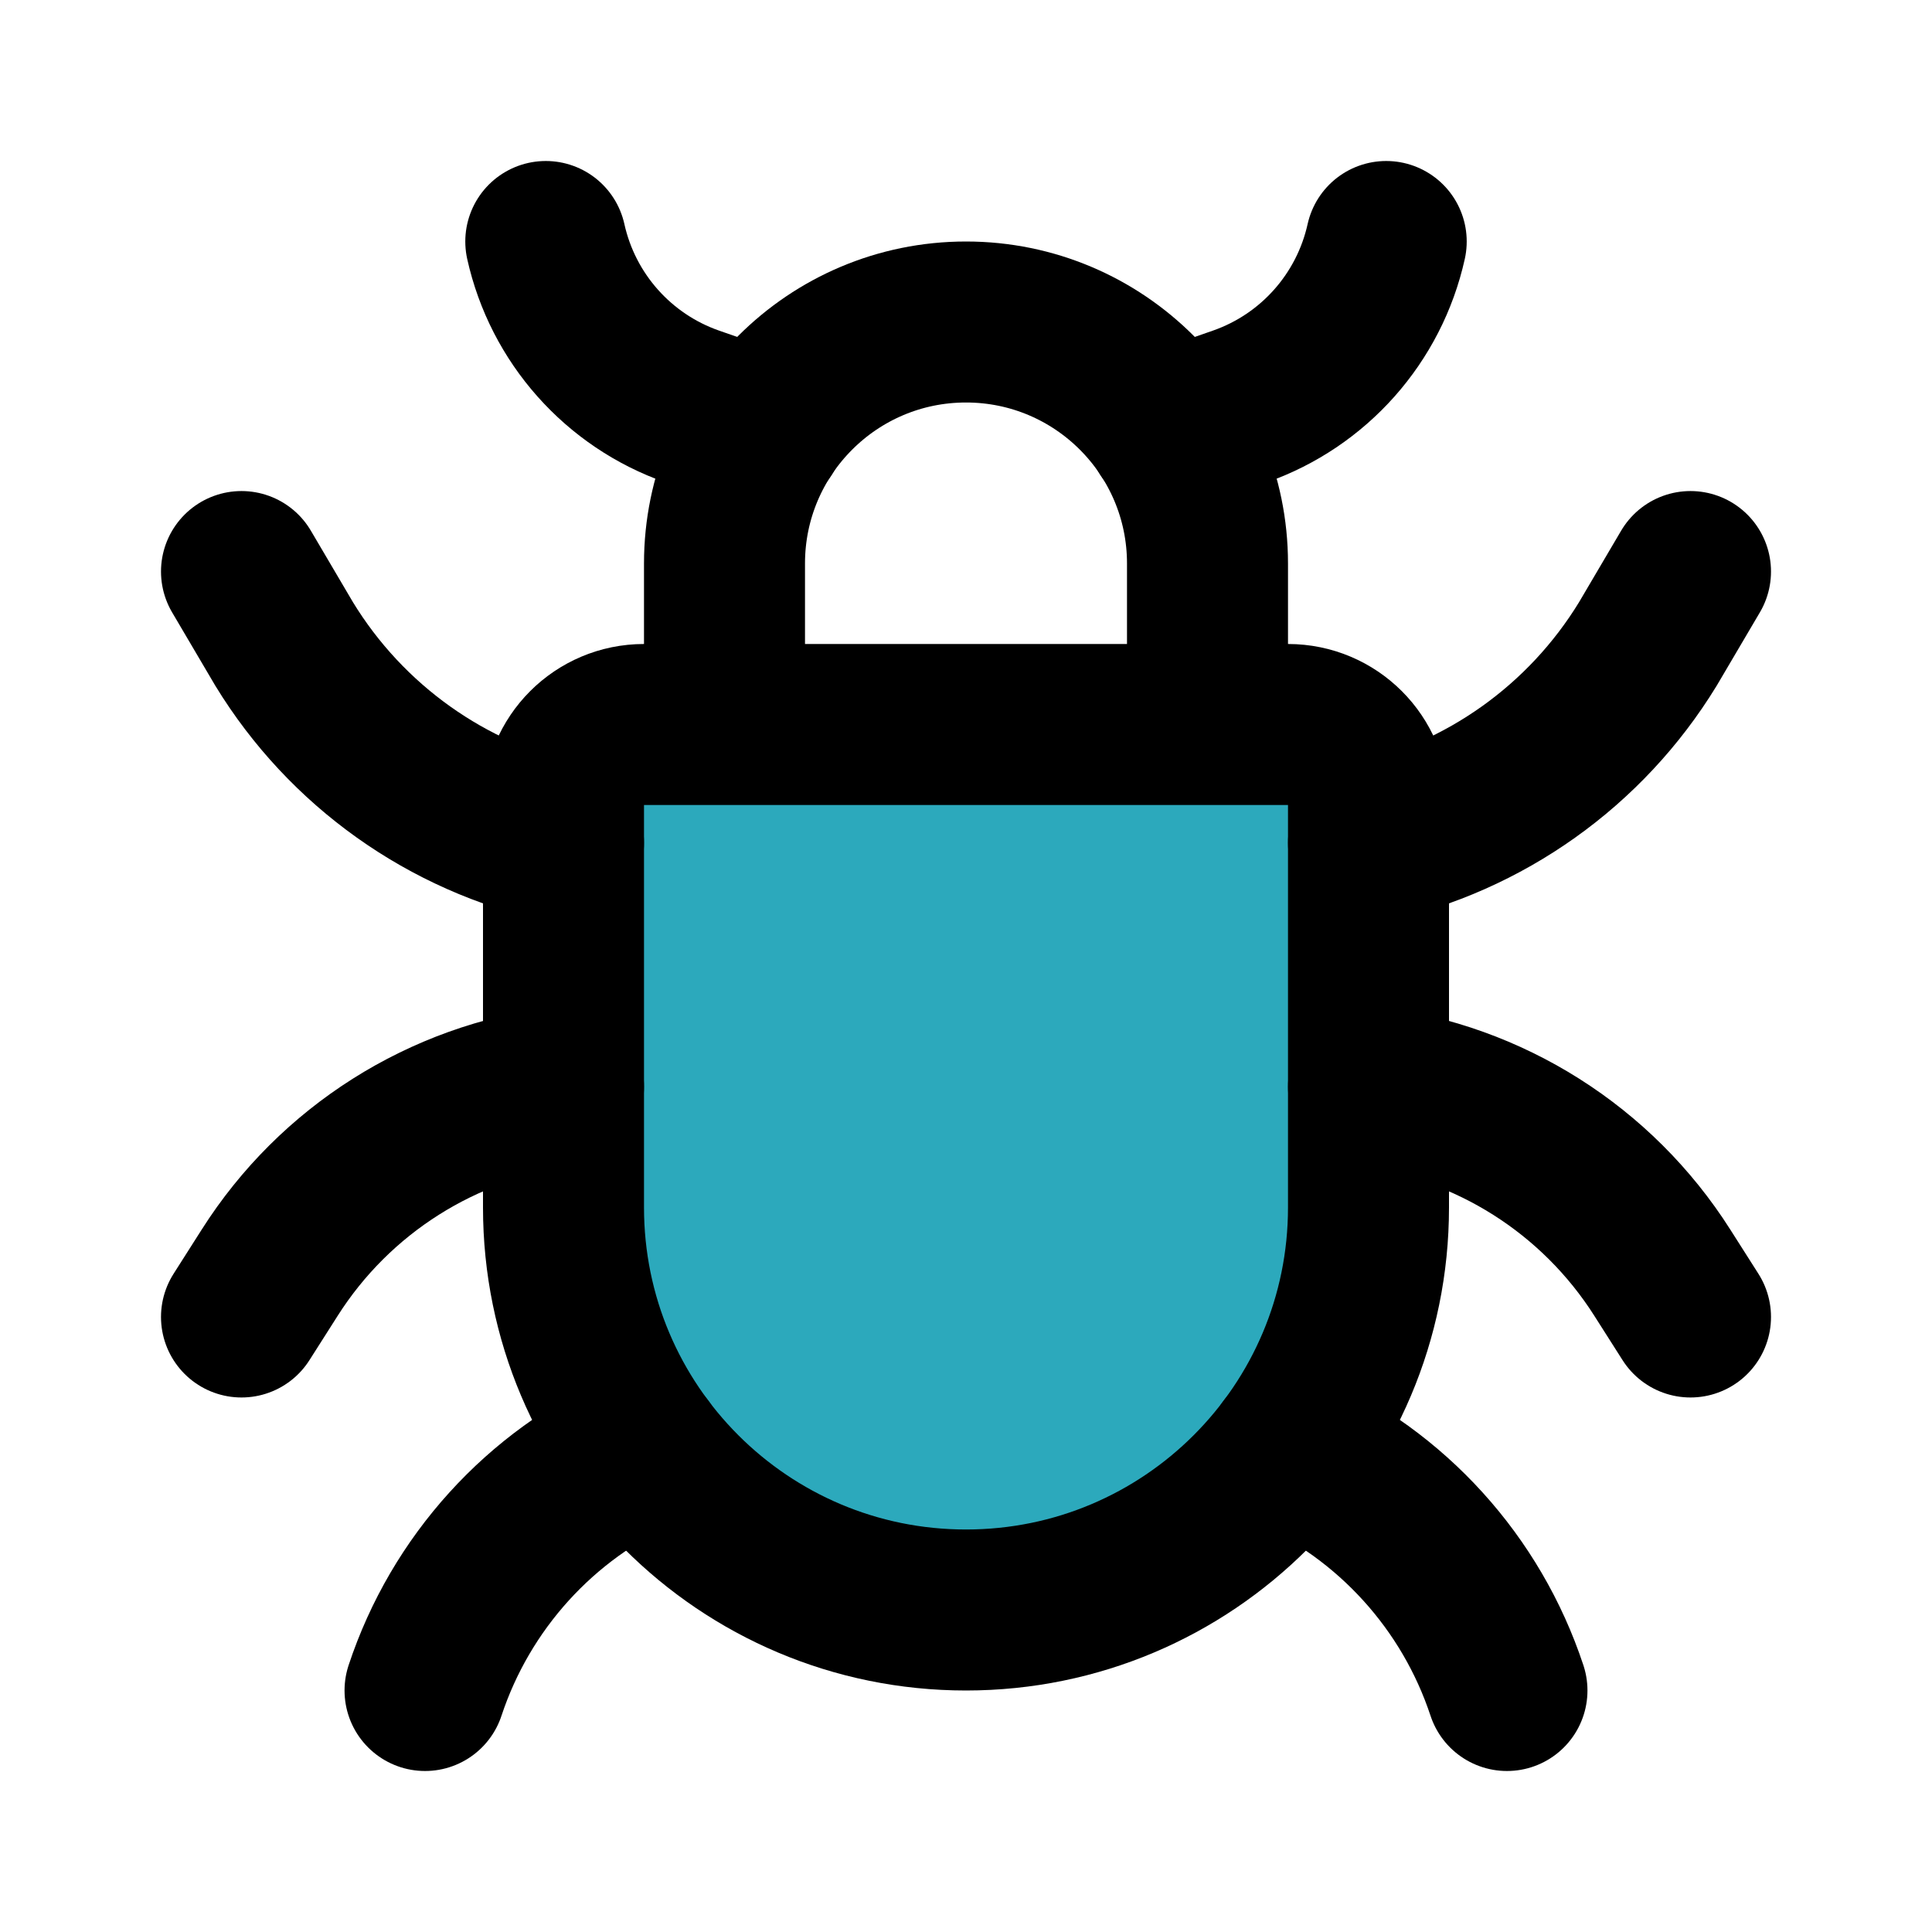
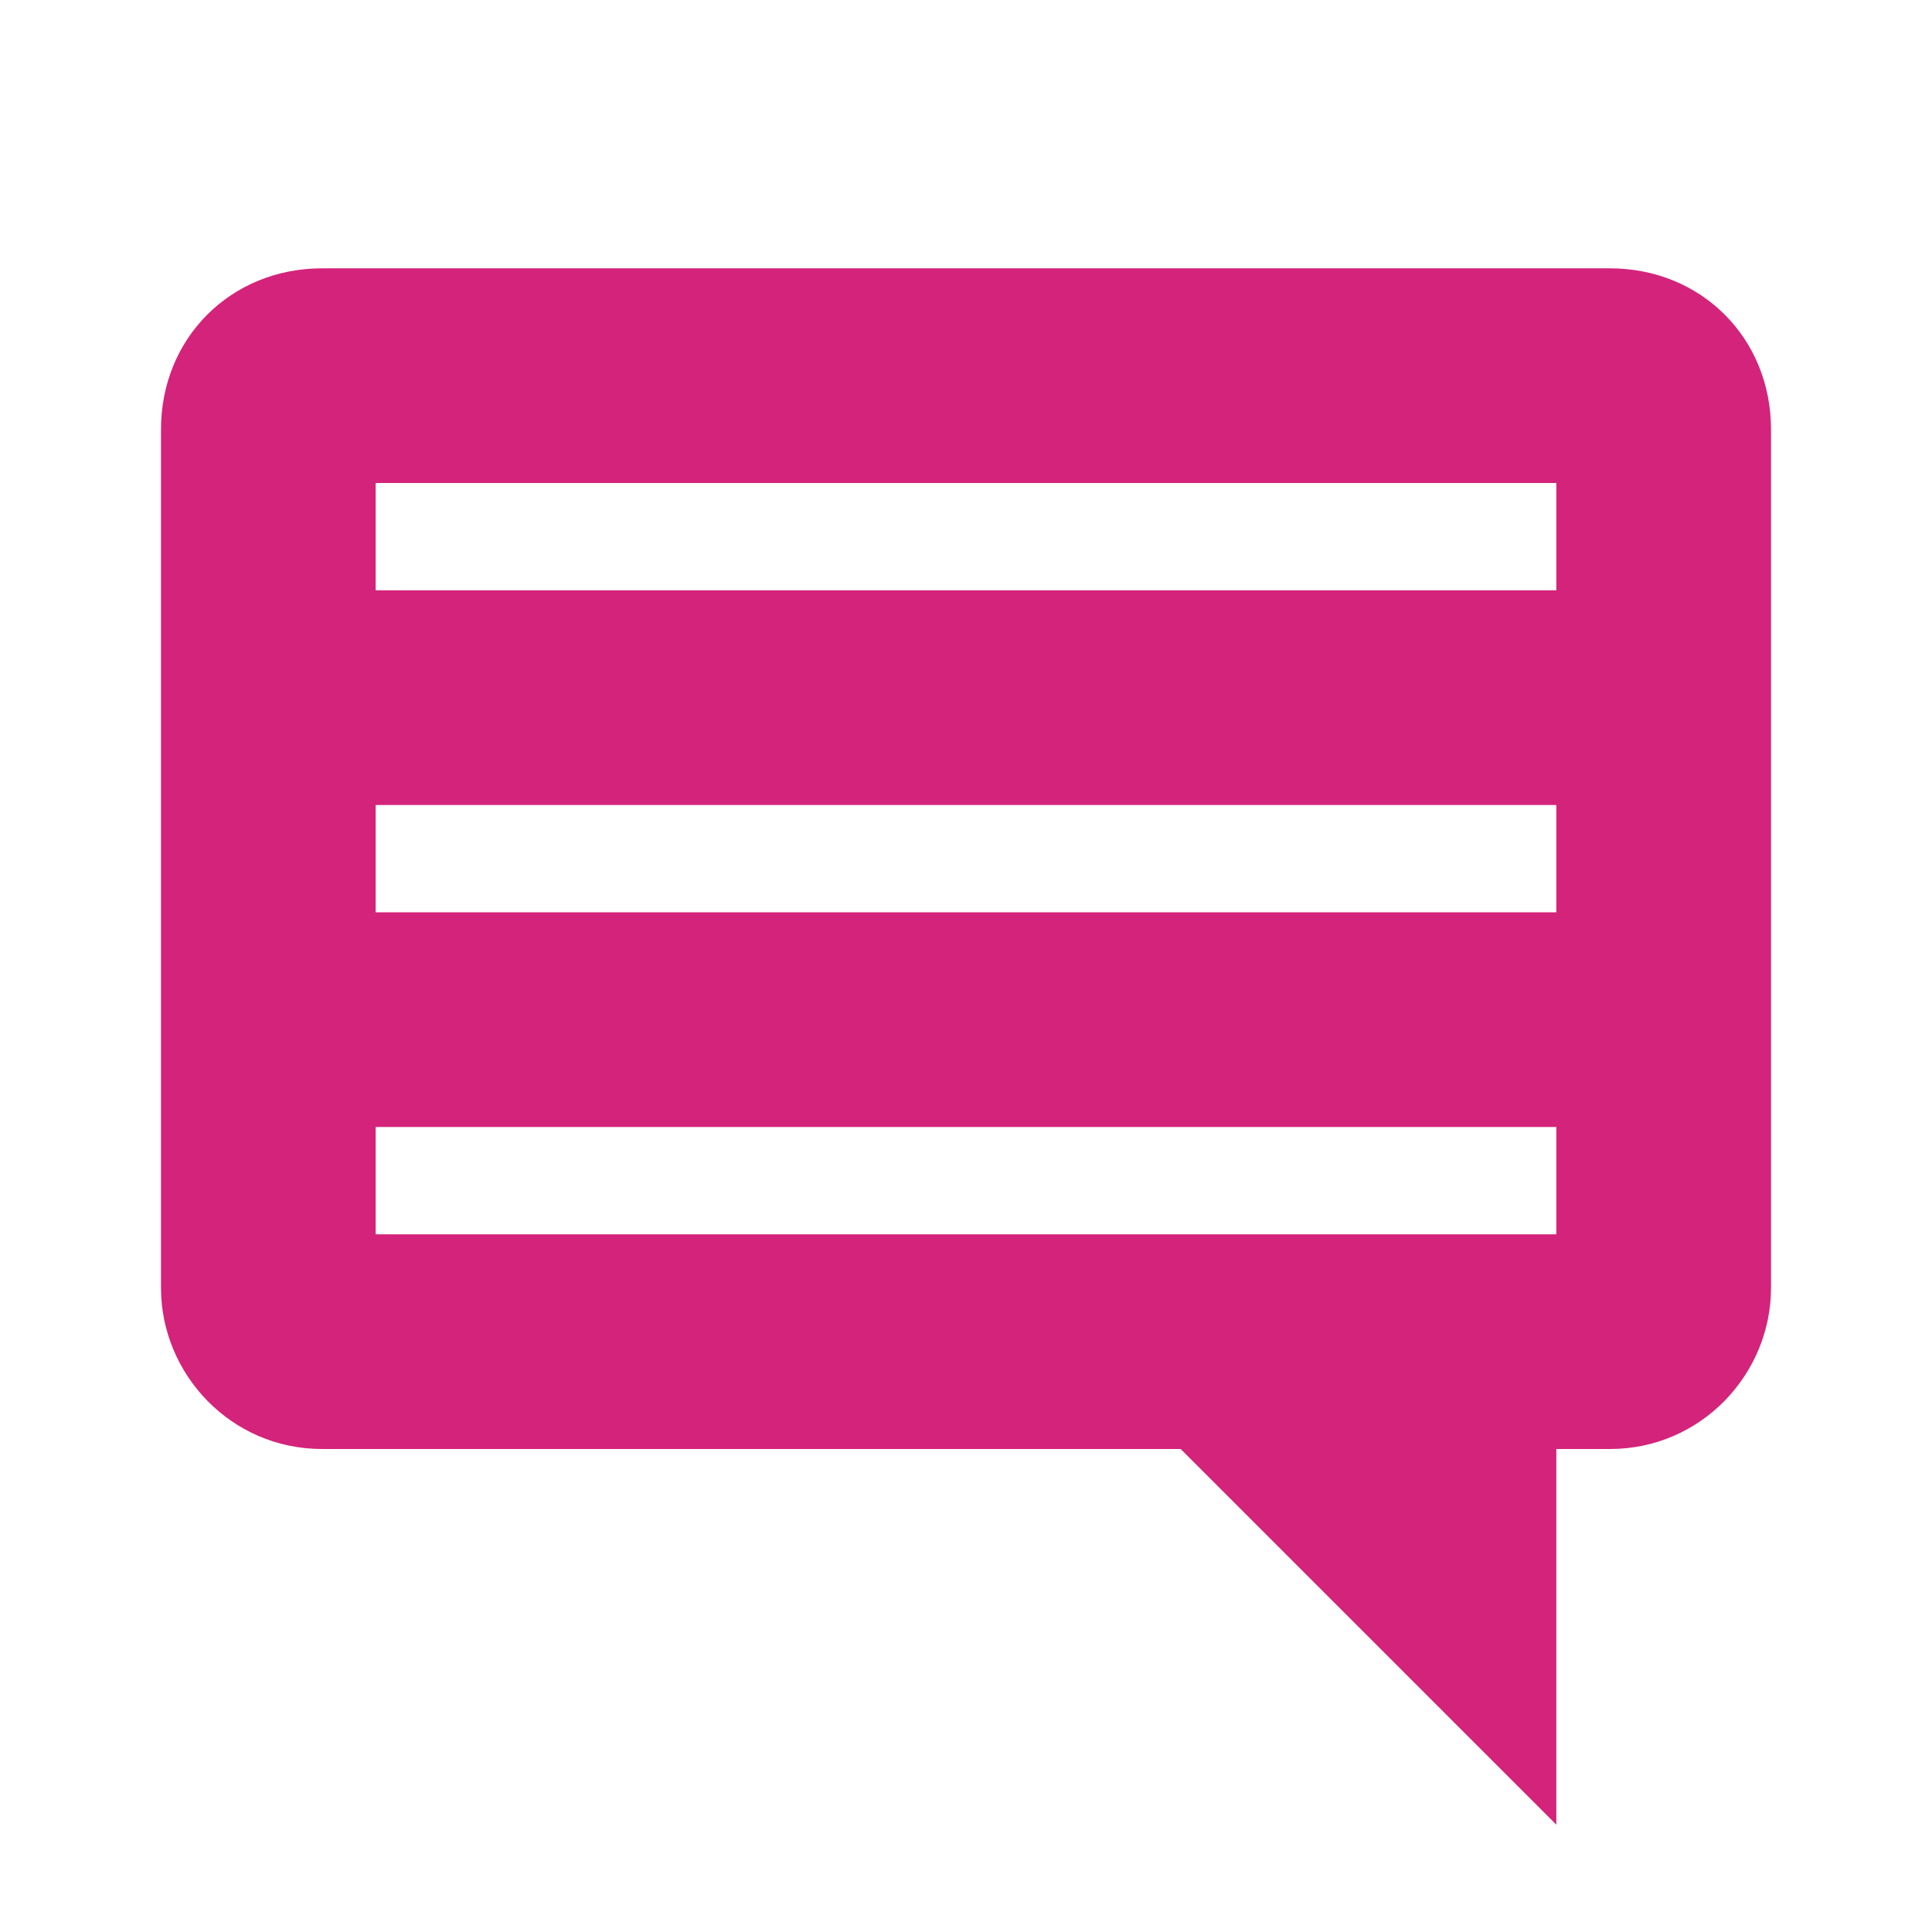
- <svg xmlns="http://www.w3.org/2000/svg" fill="#000000" width="800px" height="800px" viewBox="0 0 24 24" id="bug" data-name="Flat Line" class="icon flat-line">
-   <path id="secondary" d="M17,15V10a1,1,0,0,0-1-1H8a1,1,0,0,0-1,1v5a5,5,0,0,0,5,5h0A5,5,0,0,0,17,15Z" style="fill: rgb(44, 169, 188); stroke-width: 2;" />
-   <path id="primary" d="M16,18h0A5,5,0,0,1,18.72,21V21" style="fill: none; stroke: rgb(0, 0, 0); stroke-linecap: round; stroke-linejoin: round; stroke-width: 2;" />
-   <path id="primary-2" data-name="primary" d="M8,18H8A5,5,0,0,0,5.28,21V21" style="fill: none; stroke: rgb(0, 0, 0); stroke-linecap: round; stroke-linejoin: round; stroke-width: 2;" />
-   <path id="primary-3" data-name="primary" d="M17.22,3h0A2.82,2.82,0,0,1,15.4,5.05l-.89.31" style="fill: none; stroke: rgb(0, 0, 0); stroke-linecap: round; stroke-linejoin: round; stroke-width: 2;" />
-   <path id="primary-4" data-name="primary" d="M9.49,5.36,8.6,5.05A2.82,2.82,0,0,1,6.78,3h0" style="fill: none; stroke: rgb(0, 0, 0); stroke-linecap: round; stroke-linejoin: round; stroke-width: 2;" />
-   <path id="primary-5" data-name="primary" d="M21,7.1,20.47,8A5.42,5.42,0,0,1,17,10.47h0" style="fill: none; stroke: rgb(0, 0, 0); stroke-linecap: round; stroke-linejoin: round; stroke-width: 2;" />
-   <path id="primary-6" data-name="primary" d="M17,13.5h0a5.06,5.06,0,0,1,3.65,2.31l.35.55" style="fill: none; stroke: rgb(0, 0, 0); stroke-linecap: round; stroke-linejoin: round; stroke-width: 2;" />
-   <path id="primary-7" data-name="primary" d="M7,10.47H7A5.42,5.42,0,0,1,3.53,8L3,7.1" style="fill: none; stroke: rgb(0, 0, 0); stroke-linecap: round; stroke-linejoin: round; stroke-width: 2;" />
-   <path id="primary-8" data-name="primary" d="M3,16.36l.35-.55A5.06,5.06,0,0,1,7,13.5H7" style="fill: none; stroke: rgb(0, 0, 0); stroke-linecap: round; stroke-linejoin: round; stroke-width: 2;" />
-   <path id="primary-9" data-name="primary" d="M17,15V10a1,1,0,0,0-1-1H8a1,1,0,0,0-1,1v5a5,5,0,0,0,5,5h0A5,5,0,0,0,17,15ZM15,9H9V7a3,3,0,0,1,3-3h0a3,3,0,0,1,3,3Z" style="fill: none; stroke: rgb(0, 0, 0); stroke-linecap: round; stroke-linejoin: round; stroke-width: 2;" />
+ <svg xmlns="http://www.w3.org/2000/svg" viewBox="0 0 1024 1024" version="1.1" width="32" height="32">
+   <path d="M853.333 142.222H170.667C122.311 142.222 85.333 179.2 85.333 227.556v455.111c0 45.511 36.978 85.333 85.333 85.333h455.111l199.111 199.111v-199.111h28.444c48.356 0 85.333-39.822 85.333-85.333V227.556c0-48.356-36.978-85.333-85.333-85.333z m-28.444 512H199.111v-56.889h625.778v56.889z m0-170.667H199.111v-56.889h625.778v56.889z m0-170.667H199.111V256h625.778v56.889z" fill="#d4237a" />
</svg>
